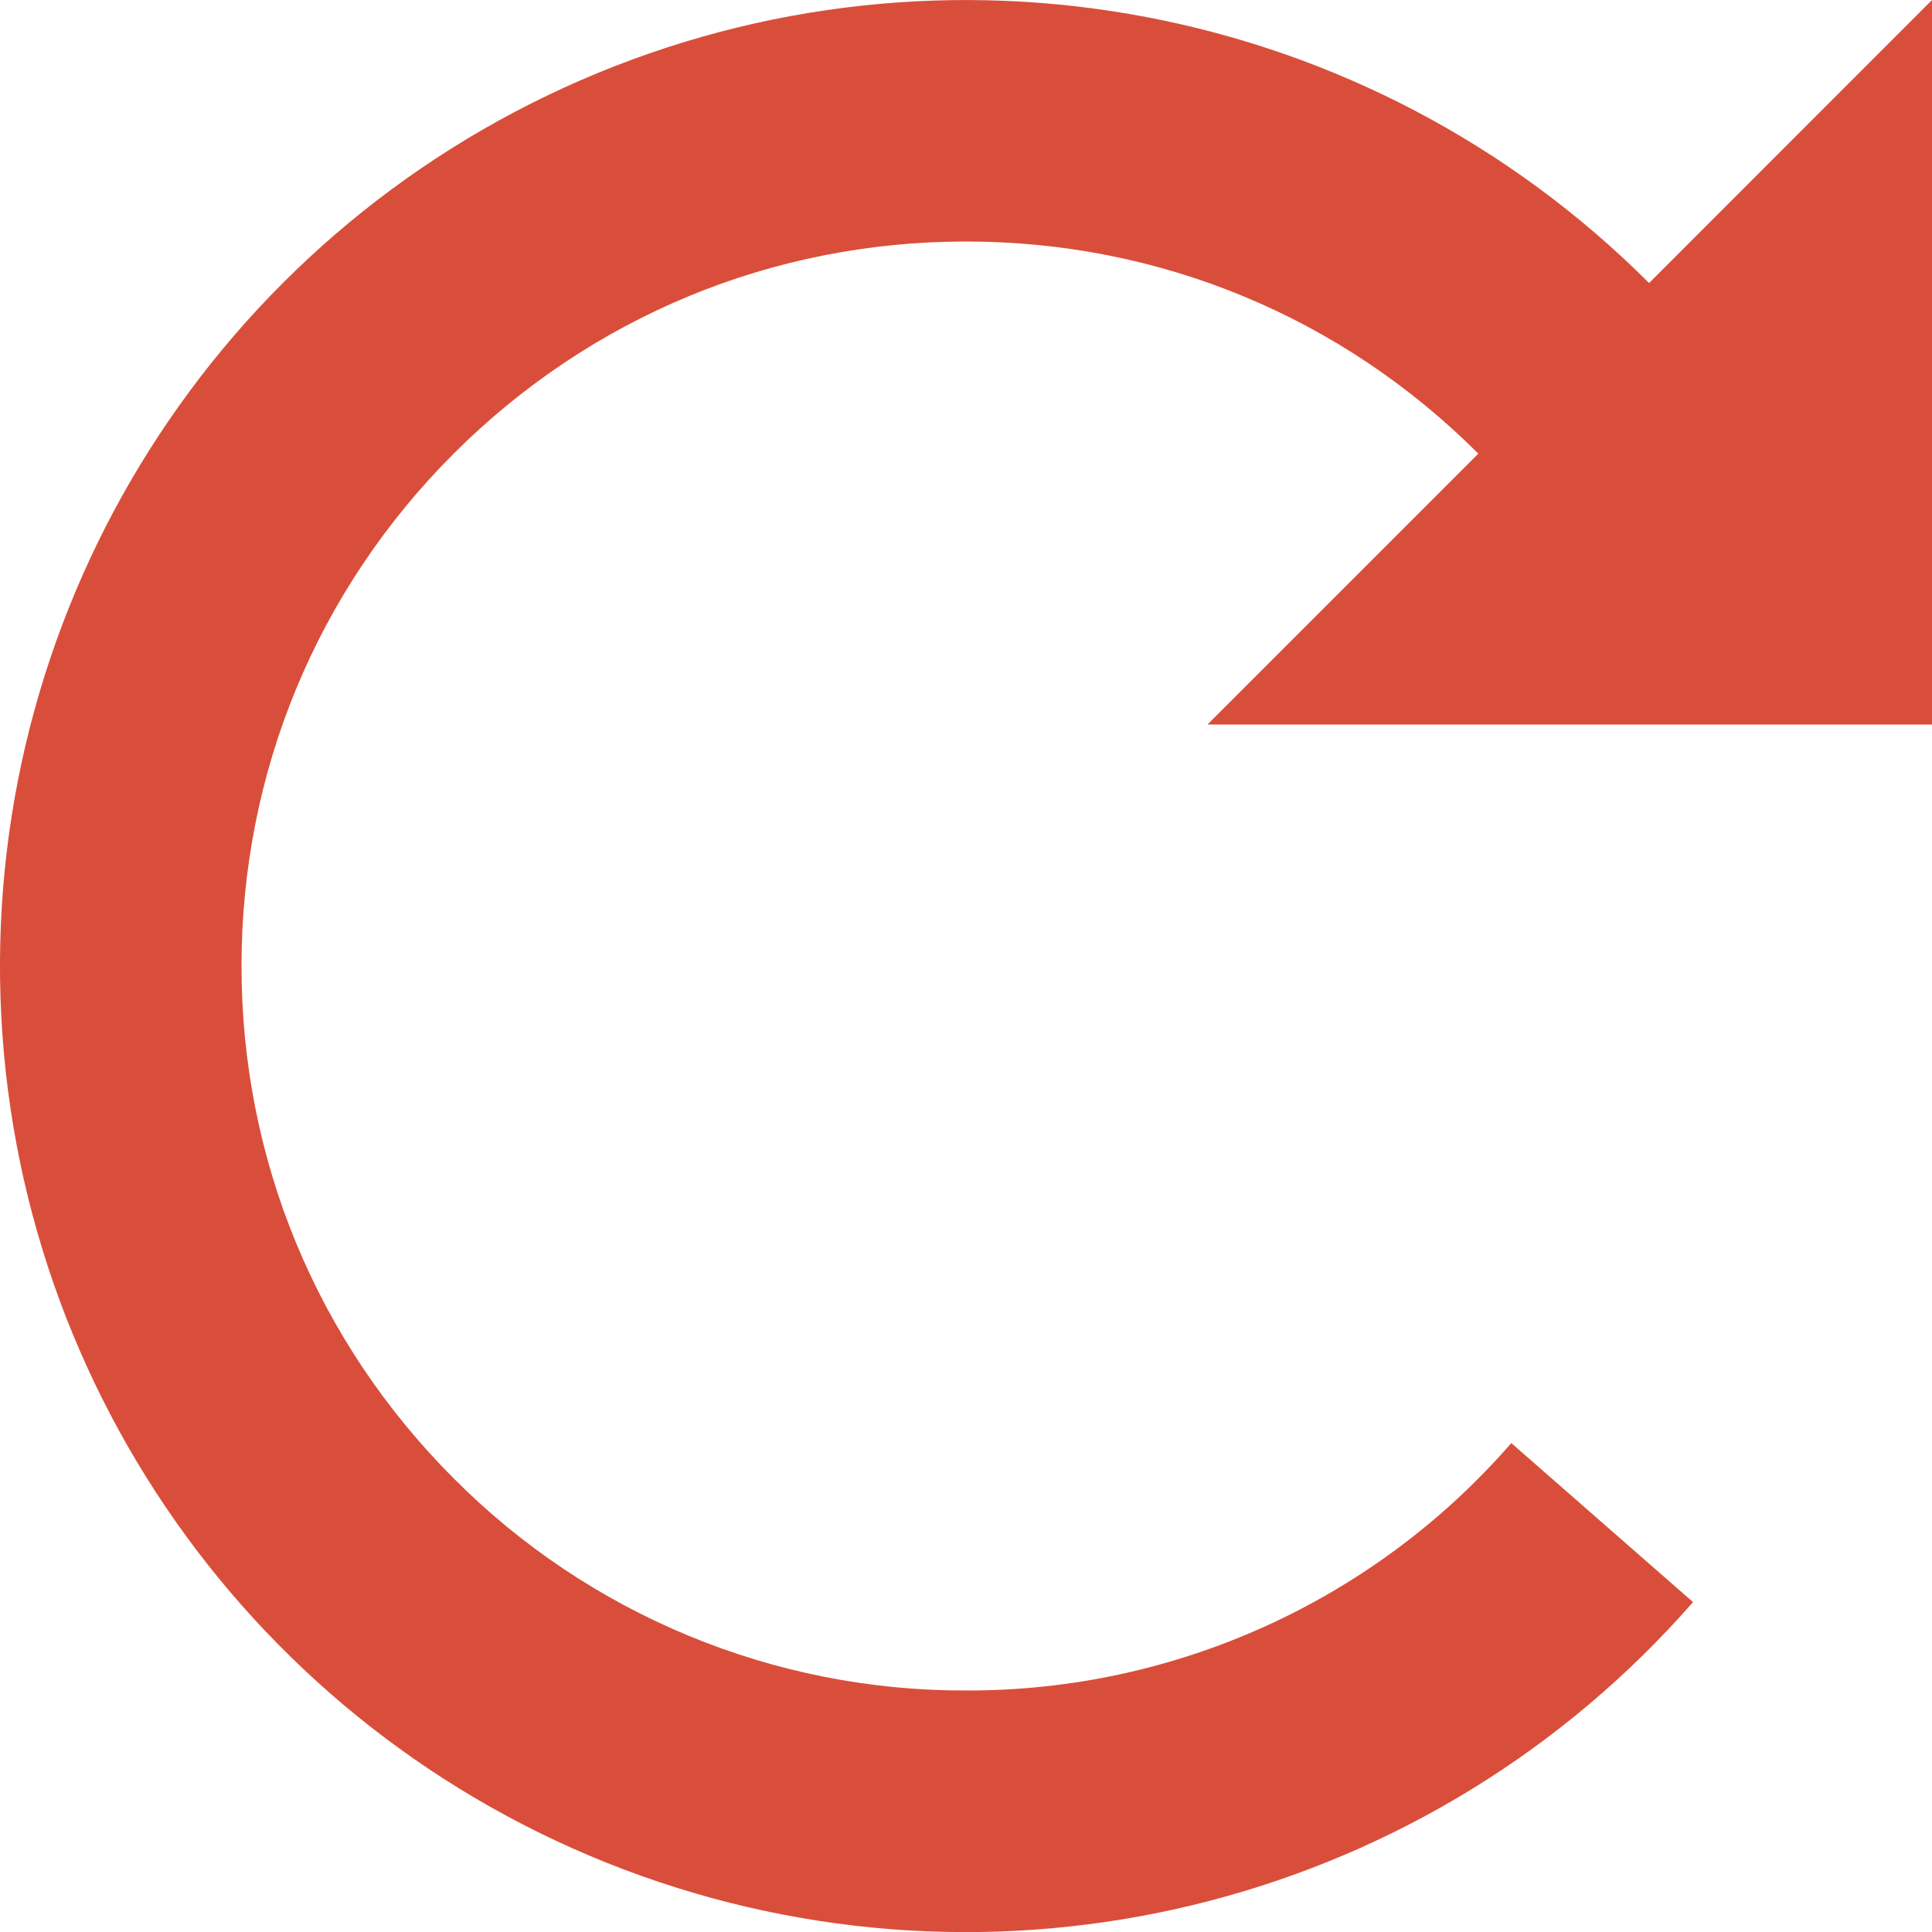
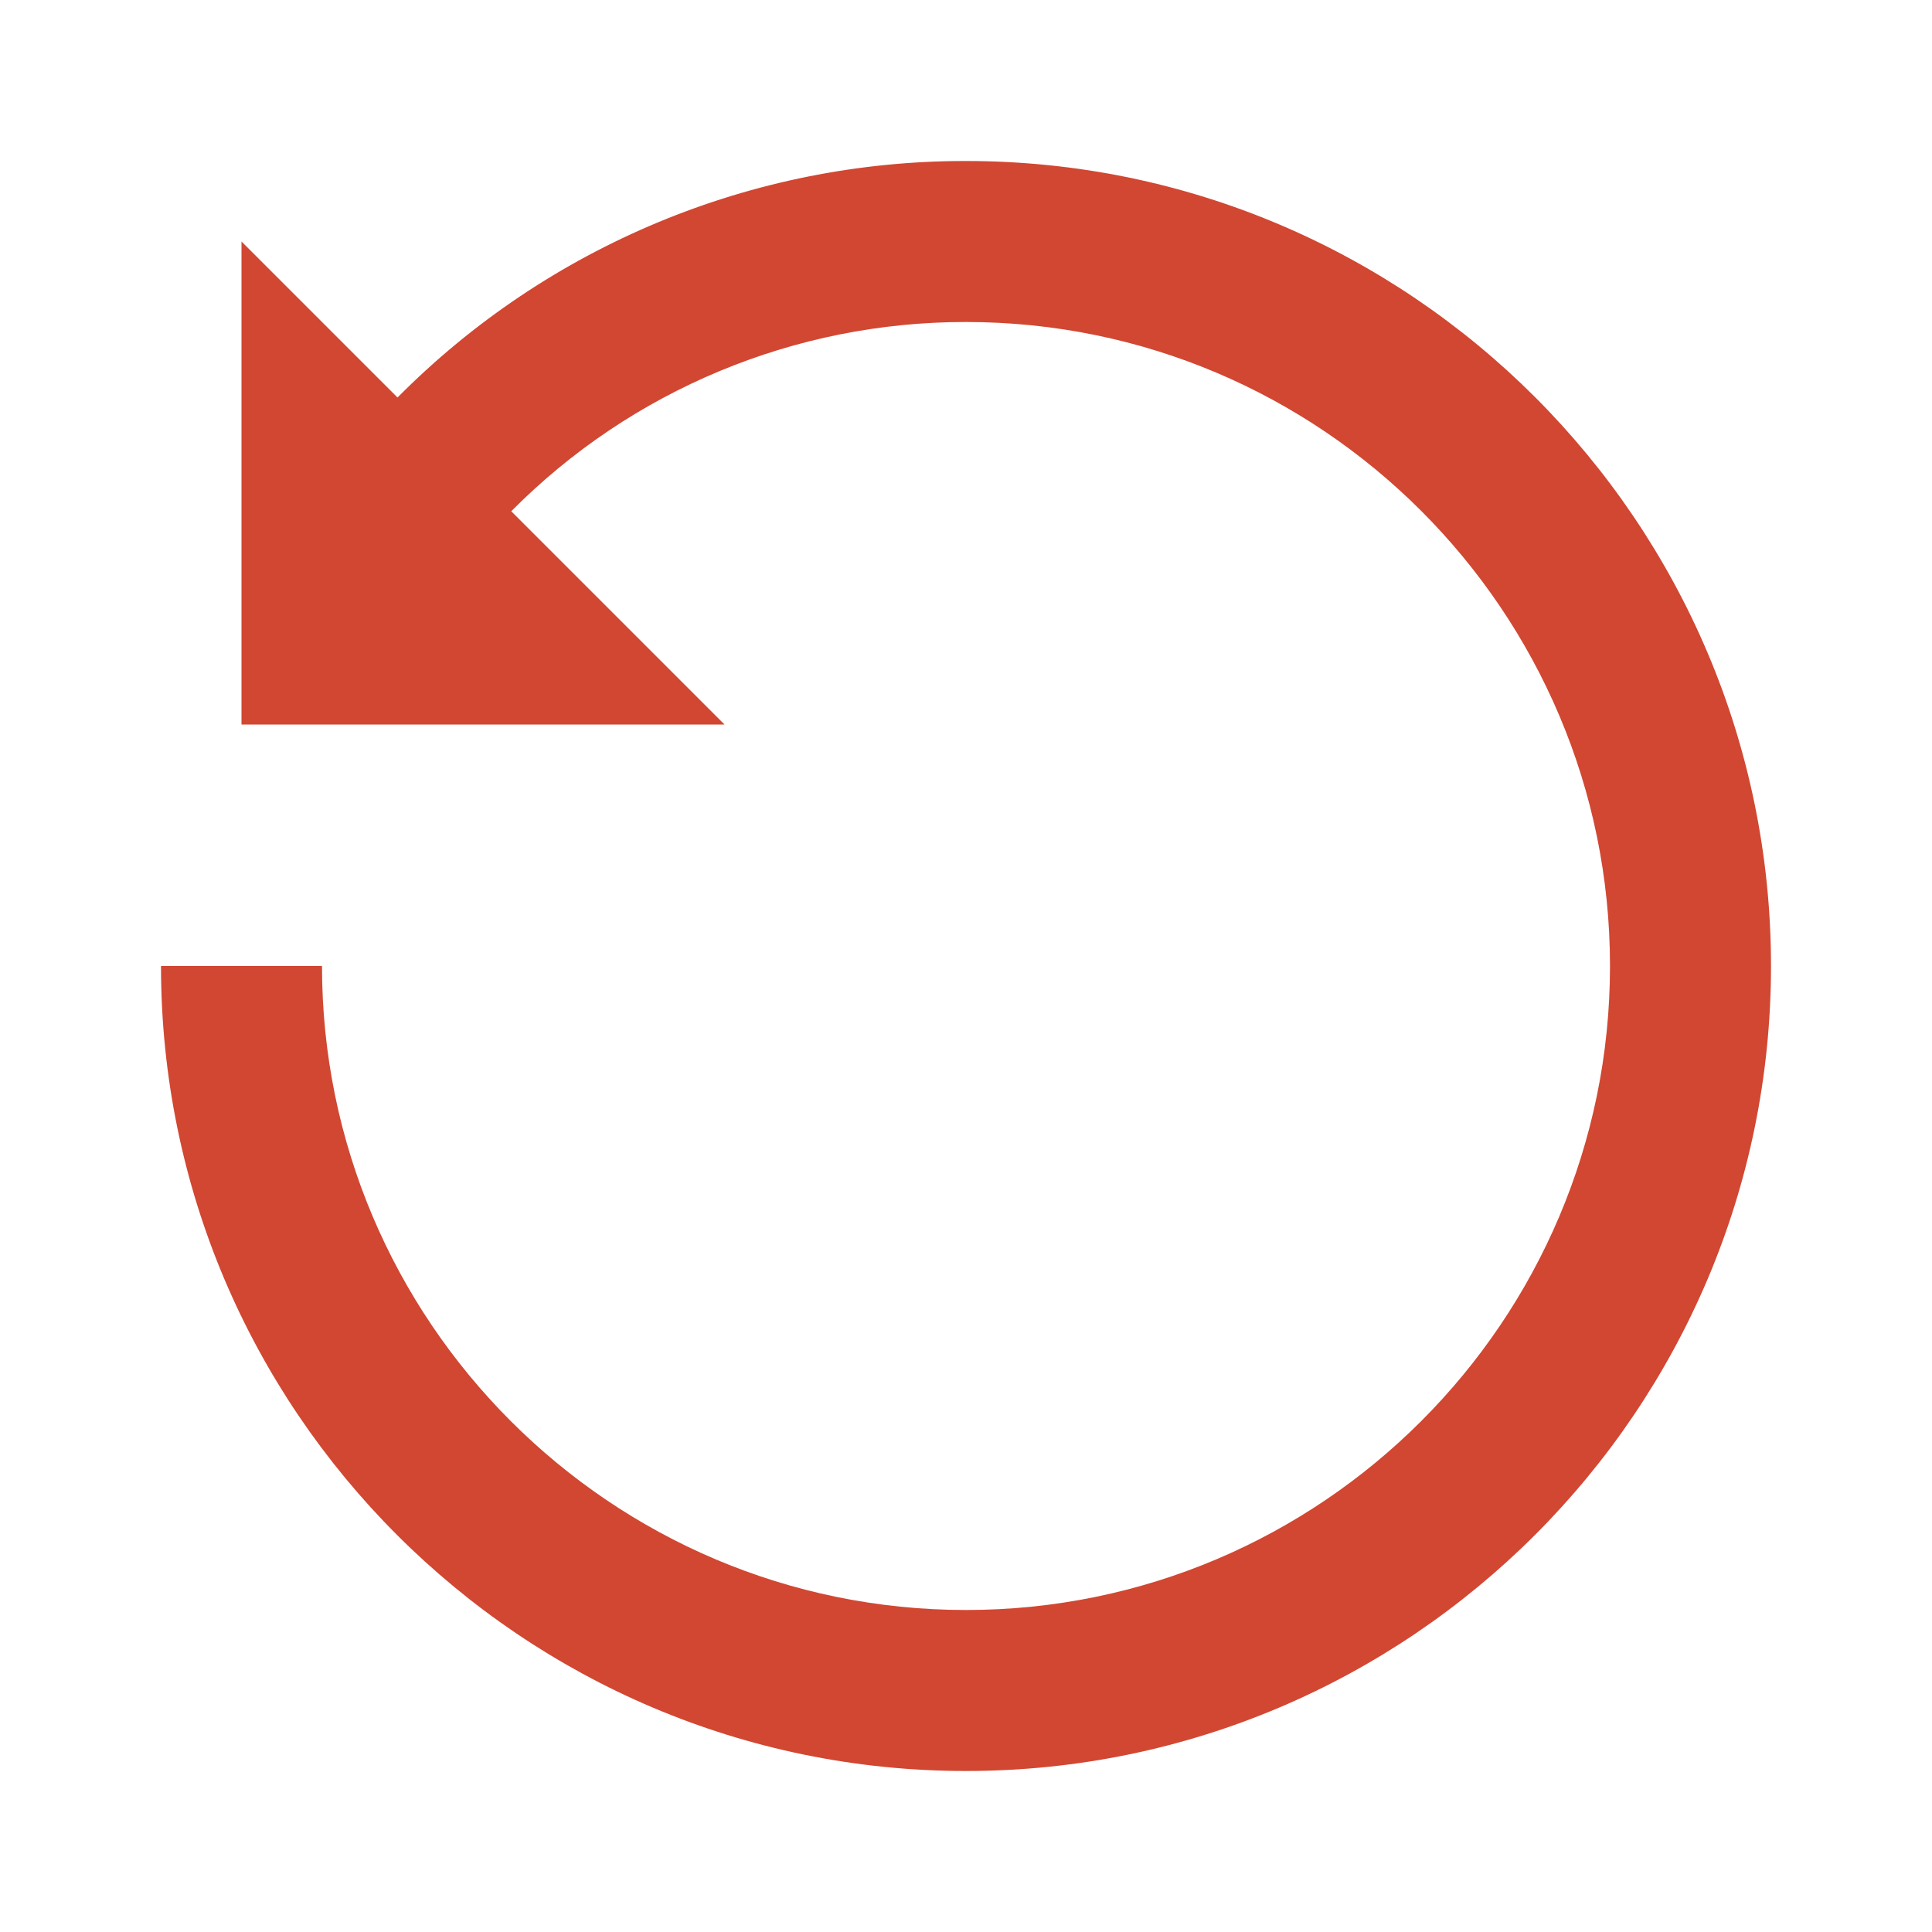
- <svg xmlns="http://www.w3.org/2000/svg" width="16" height="16" viewBox="0 0 16 16">
-   <path fill="#D94E3A" d="M16 6h-6l2.243-2.243C11.11 2.624 9.603 2 8 2s-3.109.624-4.243 1.757C2.624 4.89 2 6.397 2 8s.624 3.109 1.757 4.243A5.961 5.961 0 0 0 8 14a5.963 5.963 0 0 0 4.516-2.049l1.505 1.317a8 8 0 1 1-.364-10.924L16 0v6z" />
+ <svg xmlns="http://www.w3.org/2000/svg" width="24" height="24" viewBox="0 0 24 24">
+   <path d="M12 2a9.928 9.928 0 0 0-7.062 2.938L3 3v6h6L6.351 6.351A7.939 7.939 0 0 1 12 4c4.411 0 8 3.589 8 8s-3.589 8-8 8-8-3.589-8-8H2c0 5.515 4.486 10 10 10s10-4.485 10-10S17.514 2 12 2z" fill="#D14732" />
</svg>
